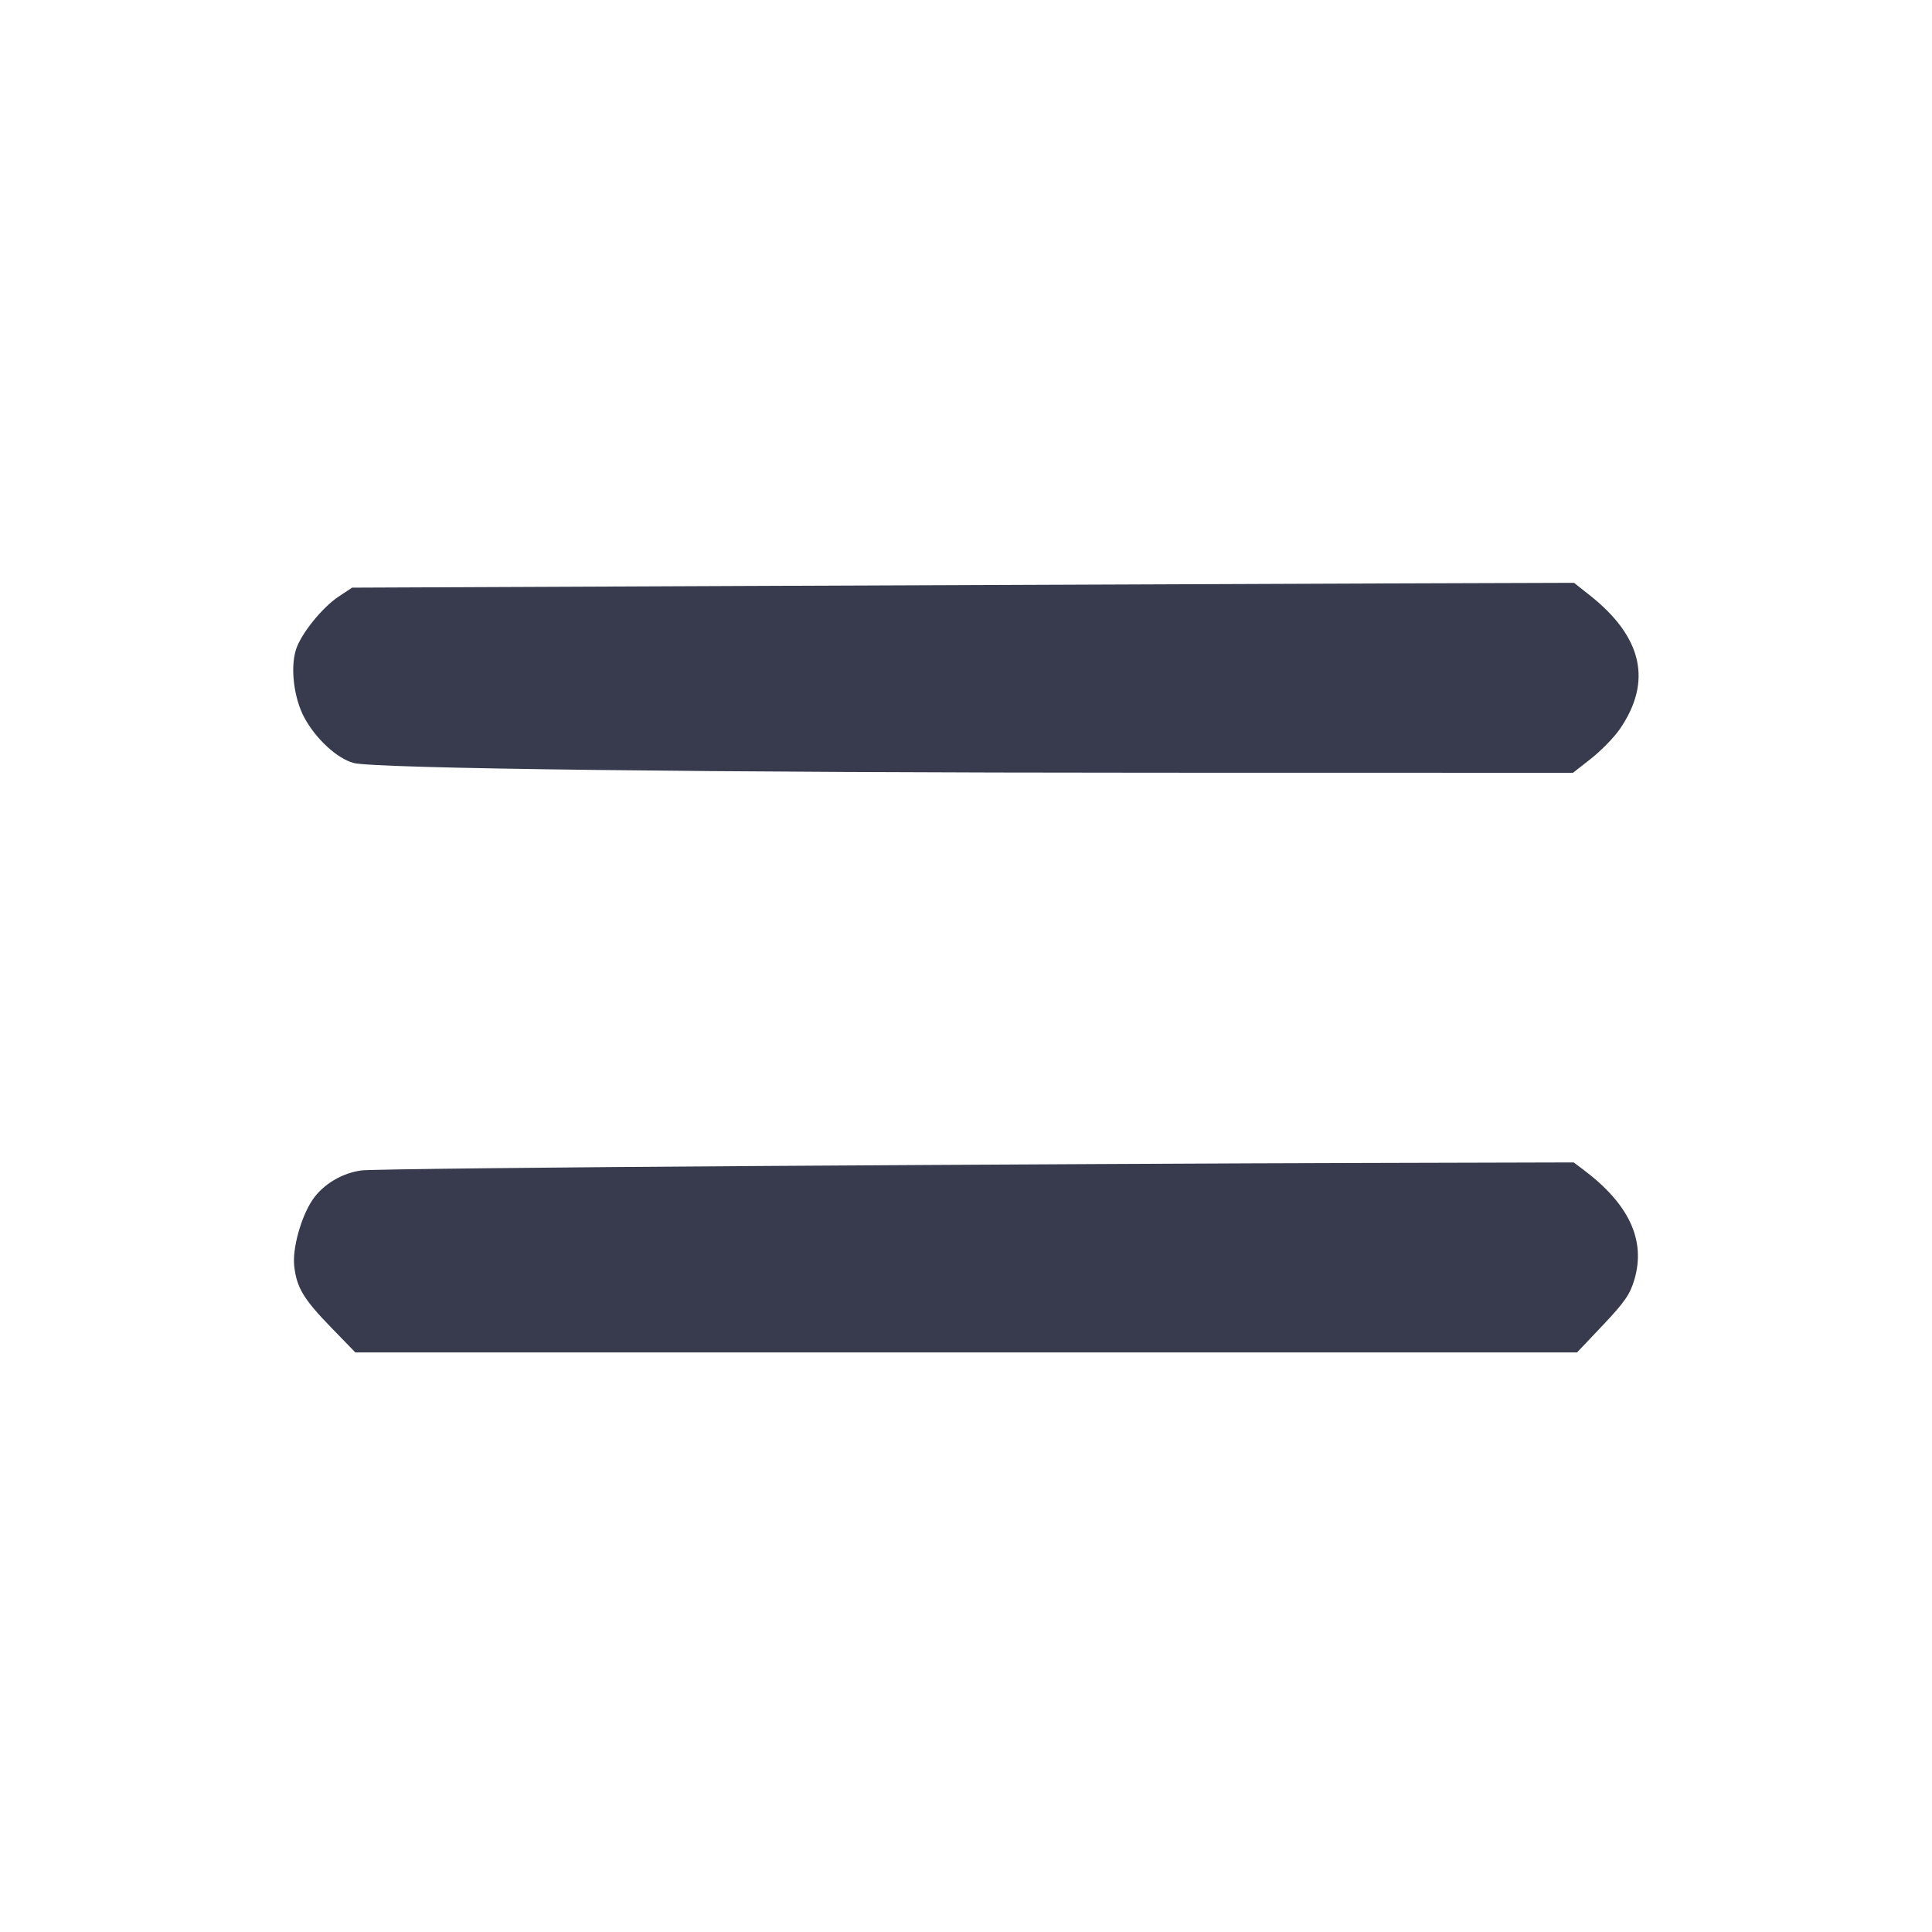
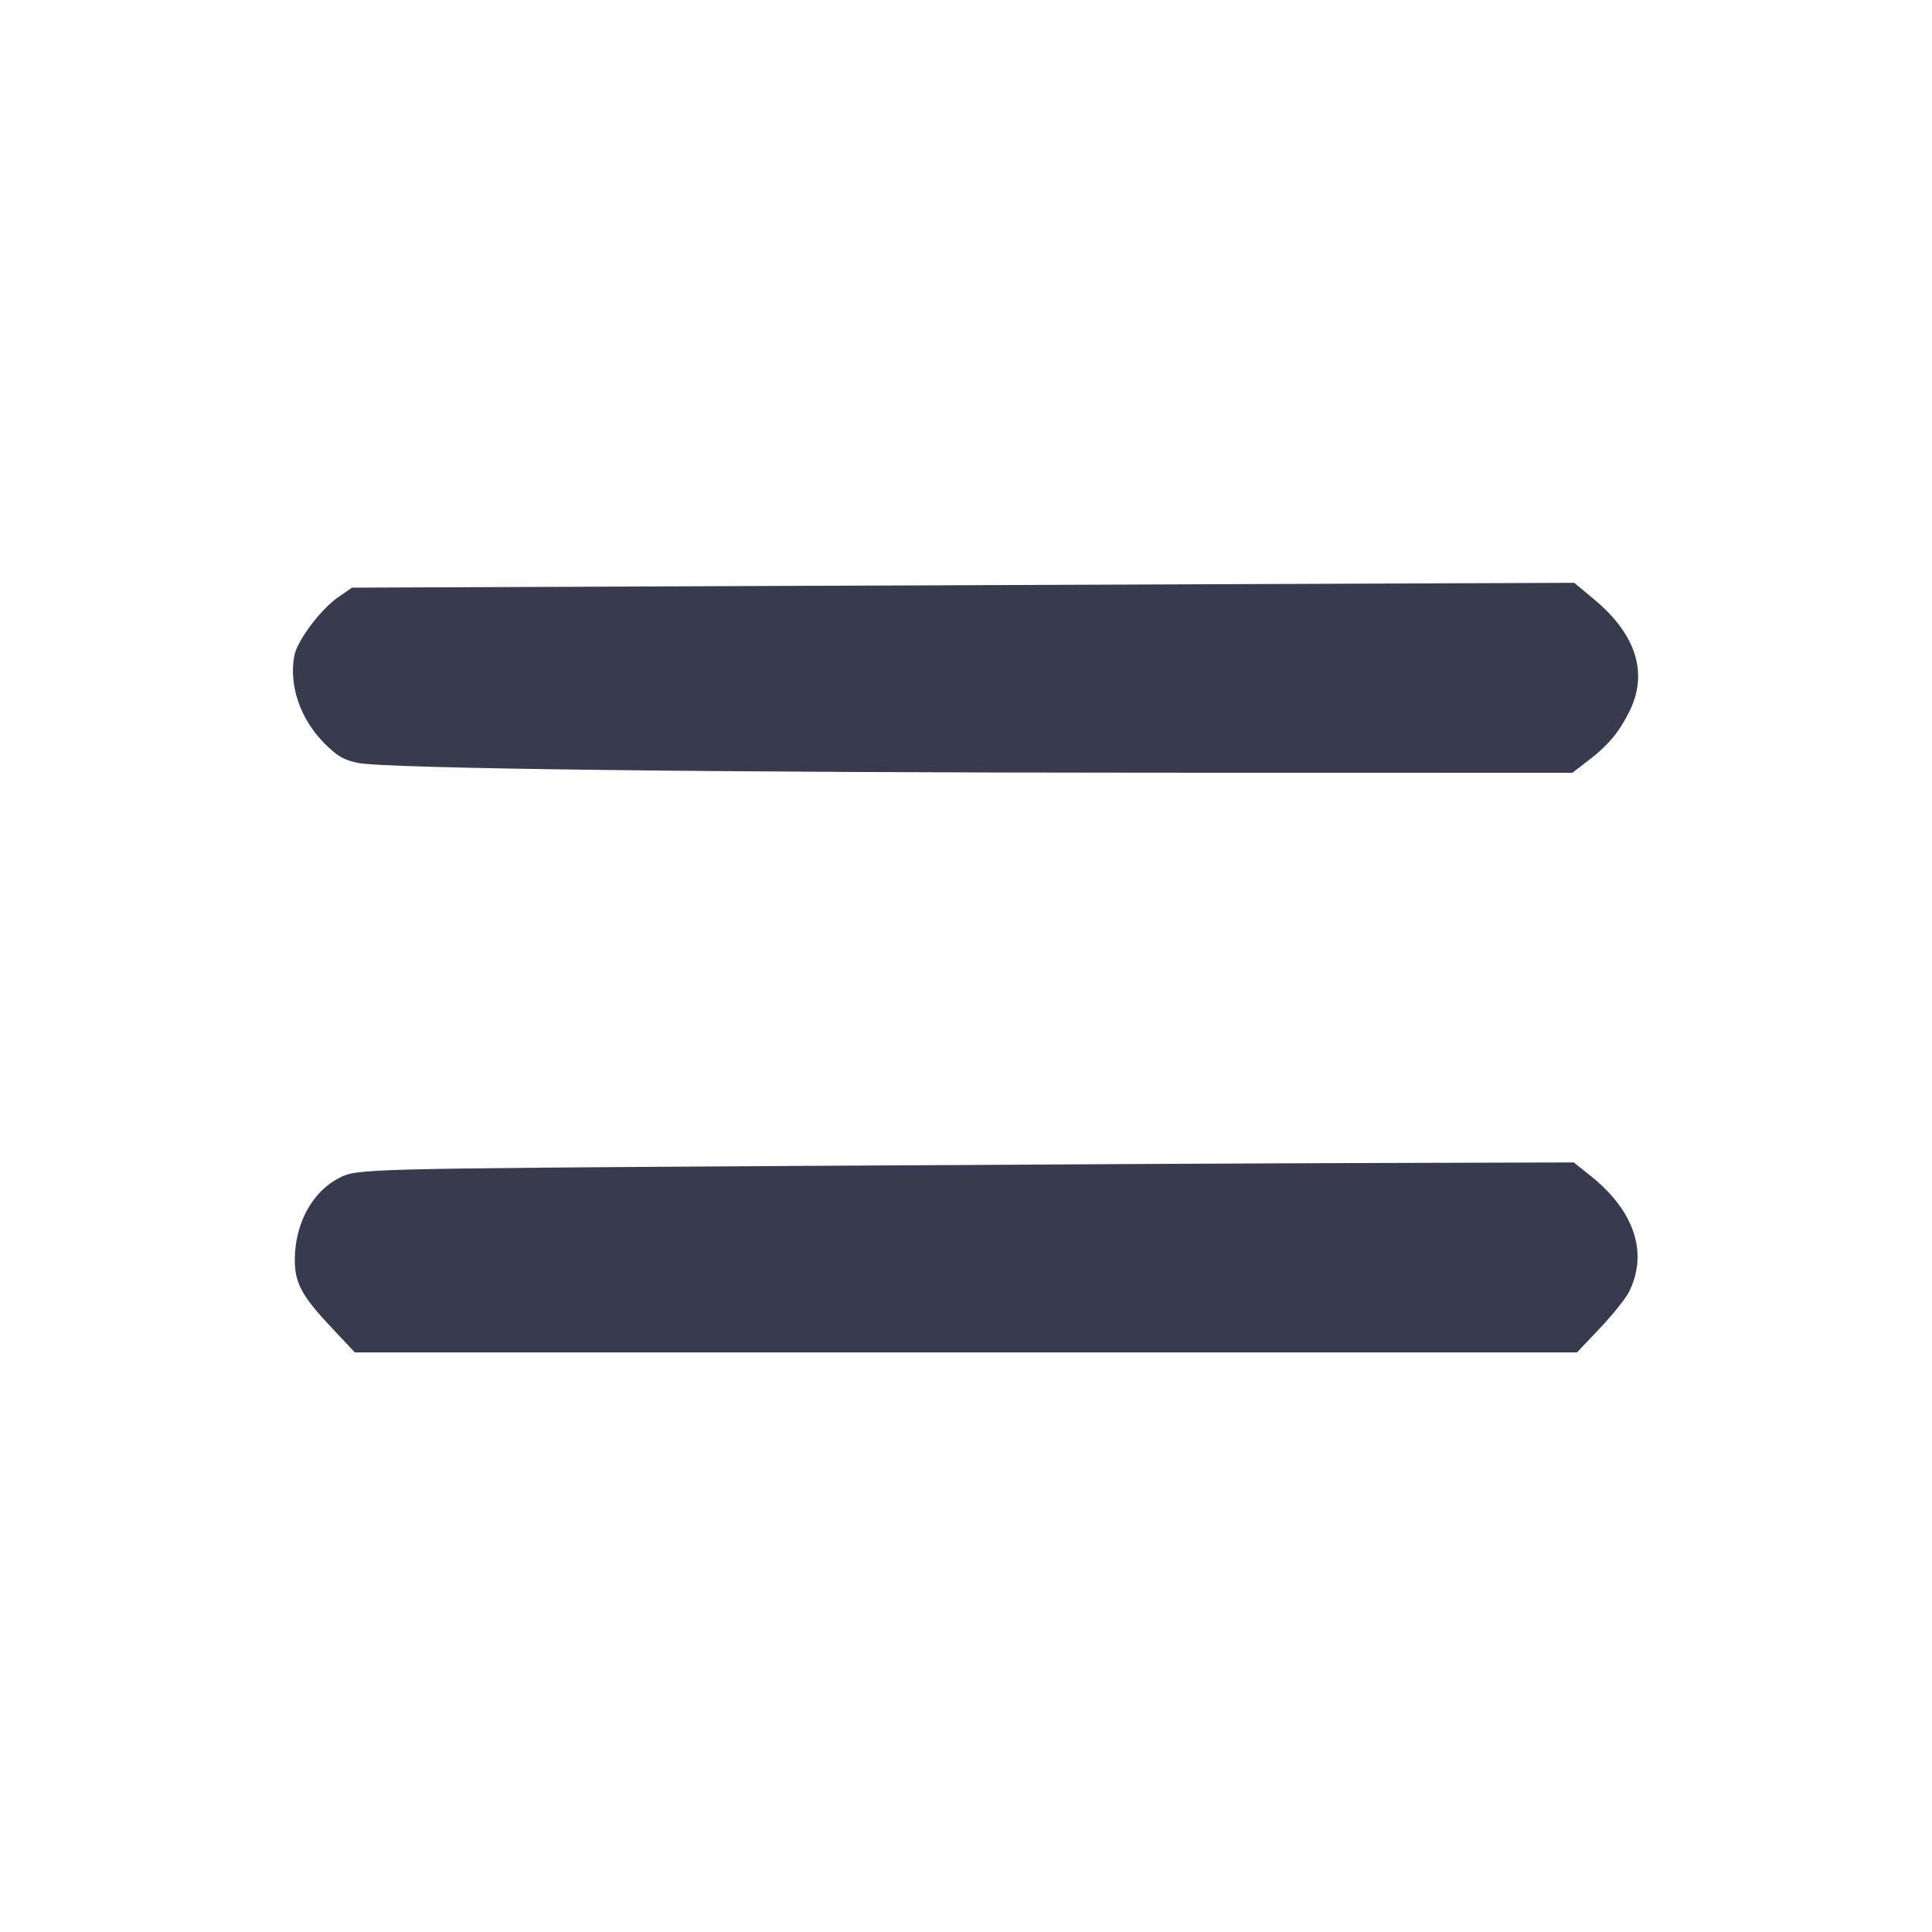
<svg xmlns="http://www.w3.org/2000/svg" width="24" height="24" viewBox="0 0 24 24" fill="none">
-   <path d="M9.497 7.278 L 4.374 7.300 4.208 7.410 C 4.005 7.544,3.743 7.868,3.678 8.065 C 3.604 8.292,3.650 8.675,3.782 8.917 C 3.926 9.182,4.189 9.423,4.393 9.478 C 4.654 9.548,8.780 9.598,14.380 9.599 L 19.540 9.600 19.767 9.422 C 19.891 9.324,20.051 9.160,20.122 9.057 C 20.528 8.466,20.404 7.913,19.749 7.395 L 19.553 7.240 17.086 7.248 C 15.730 7.253,12.315 7.266,9.497 7.278 M9.500 14.484 C 6.860 14.500,4.607 14.525,4.494 14.539 C 4.254 14.569,4.015 14.711,3.885 14.901 C 3.741 15.111,3.630 15.510,3.655 15.728 C 3.685 15.995,3.771 16.138,4.113 16.490 L 4.414 16.800 12.003 16.800 L 19.591 16.800 19.915 16.458 C 20.183 16.175,20.250 16.077,20.304 15.892 C 20.446 15.404,20.236 14.955,19.665 14.527 L 19.549 14.440 16.925 14.447 C 15.481 14.450,12.140 14.467,9.500 14.484 " fill="#373B4D" stroke="none" fill-rule="evenodd" />
+   <path d="M9.797 7.278 L 4.373 7.300 4.199 7.420 C 3.983 7.570,3.691 7.959,3.656 8.146 C 3.587 8.516,3.731 8.935,4.031 9.235 C 4.192 9.396,4.268 9.440,4.444 9.477 C 4.792 9.548,8.851 9.598,14.416 9.599 L 19.533 9.600 19.744 9.437 C 19.978 9.256,20.106 9.104,20.235 8.850 C 20.480 8.370,20.330 7.884,19.802 7.445 L 19.556 7.240 17.388 7.248 C 16.196 7.252,12.779 7.266,9.797 7.278 M9.980 14.483 C 4.479 14.517,4.439 14.518,4.215 14.632 C 3.880 14.803,3.667 15.192,3.662 15.640 C 3.660 15.933,3.746 16.096,4.110 16.483 L 4.408 16.800 11.999 16.800 L 19.590 16.800 19.873 16.502 C 20.029 16.337,20.191 16.135,20.234 16.052 C 20.479 15.568,20.305 15.042,19.757 14.605 L 19.550 14.440 17.145 14.447 C 15.822 14.450,12.598 14.467,9.980 14.483 " fill="#373B4D" stroke="none" fill-rule="evenodd" />
</svg>
